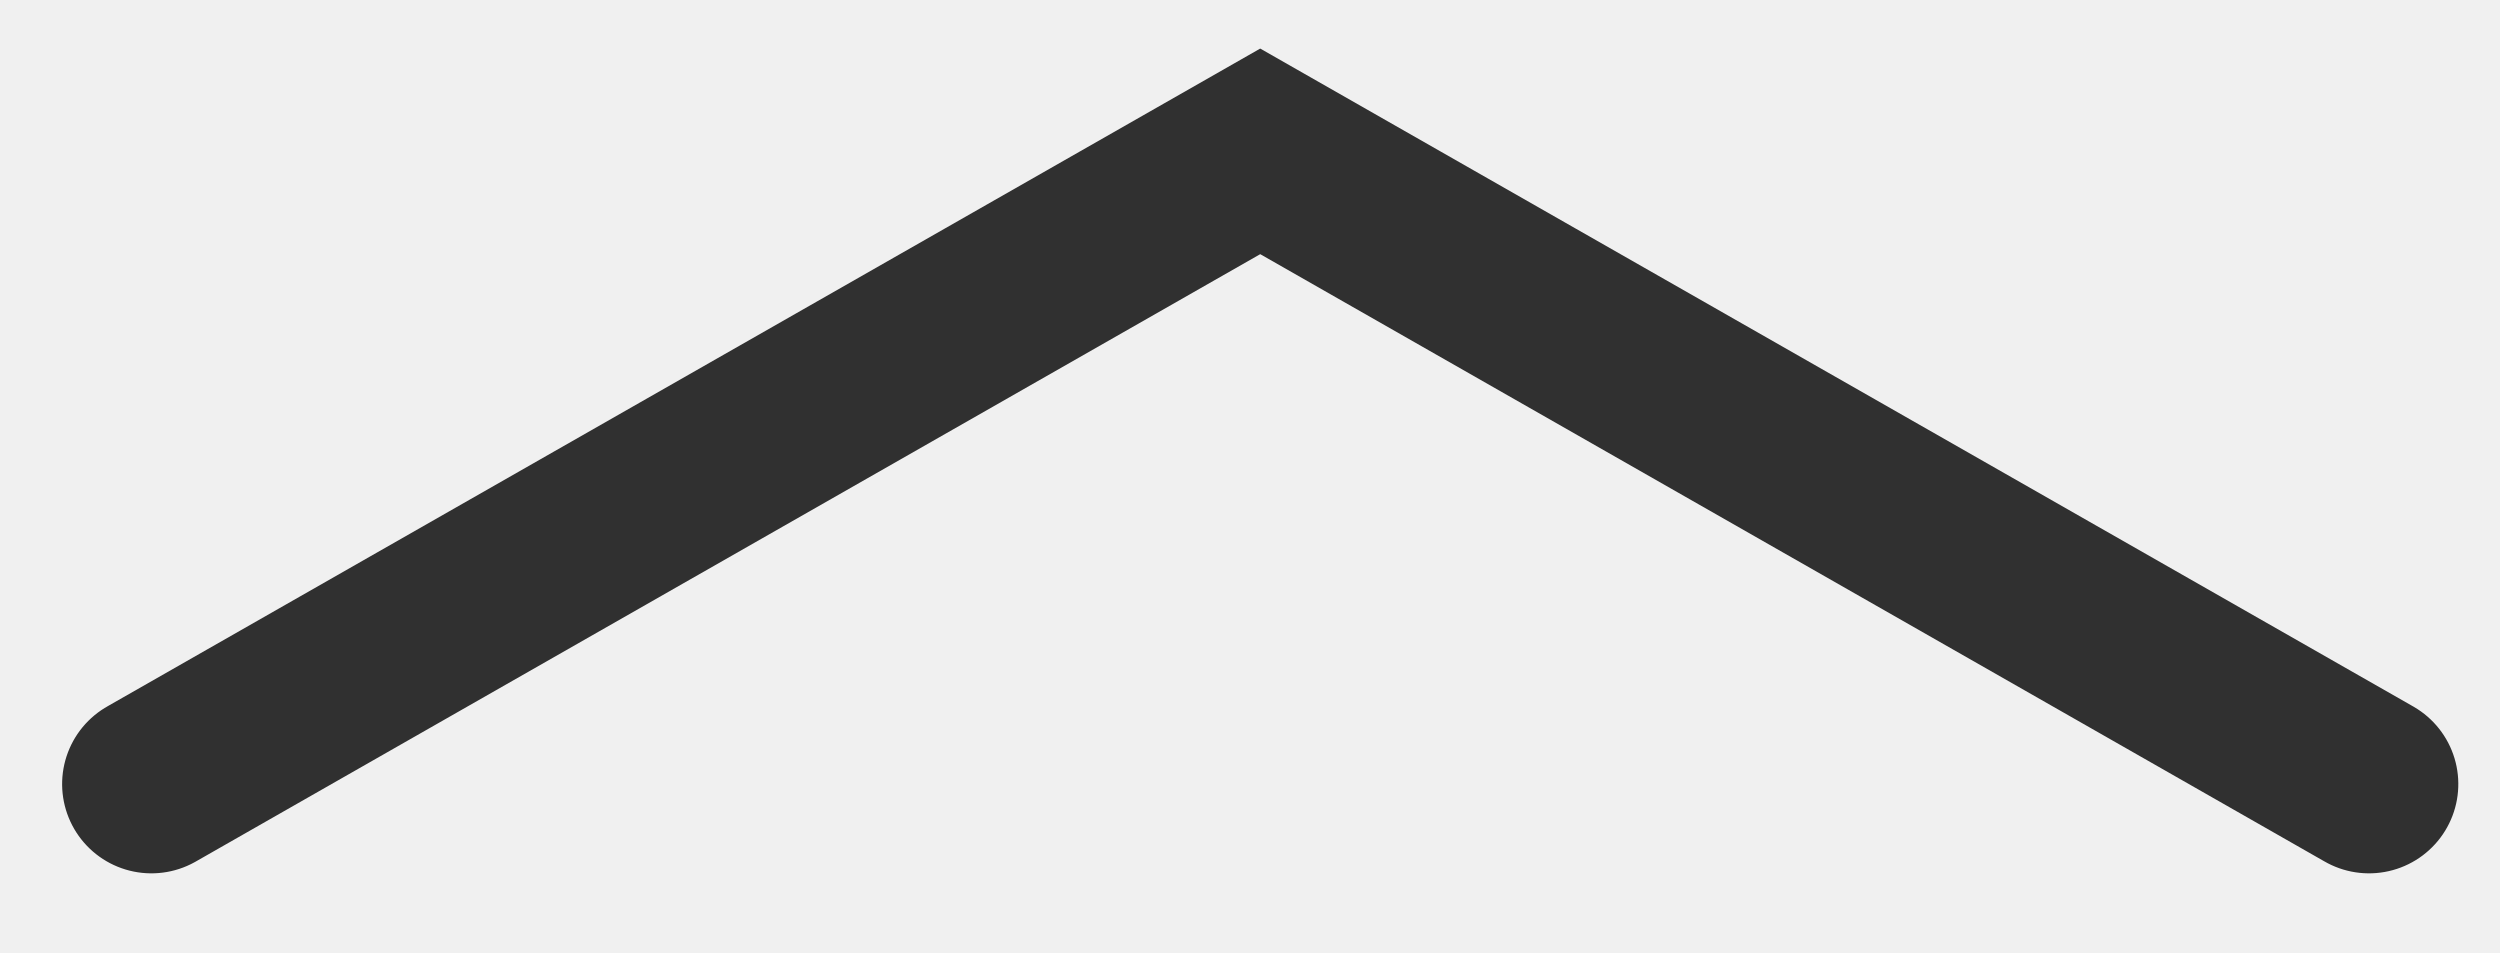
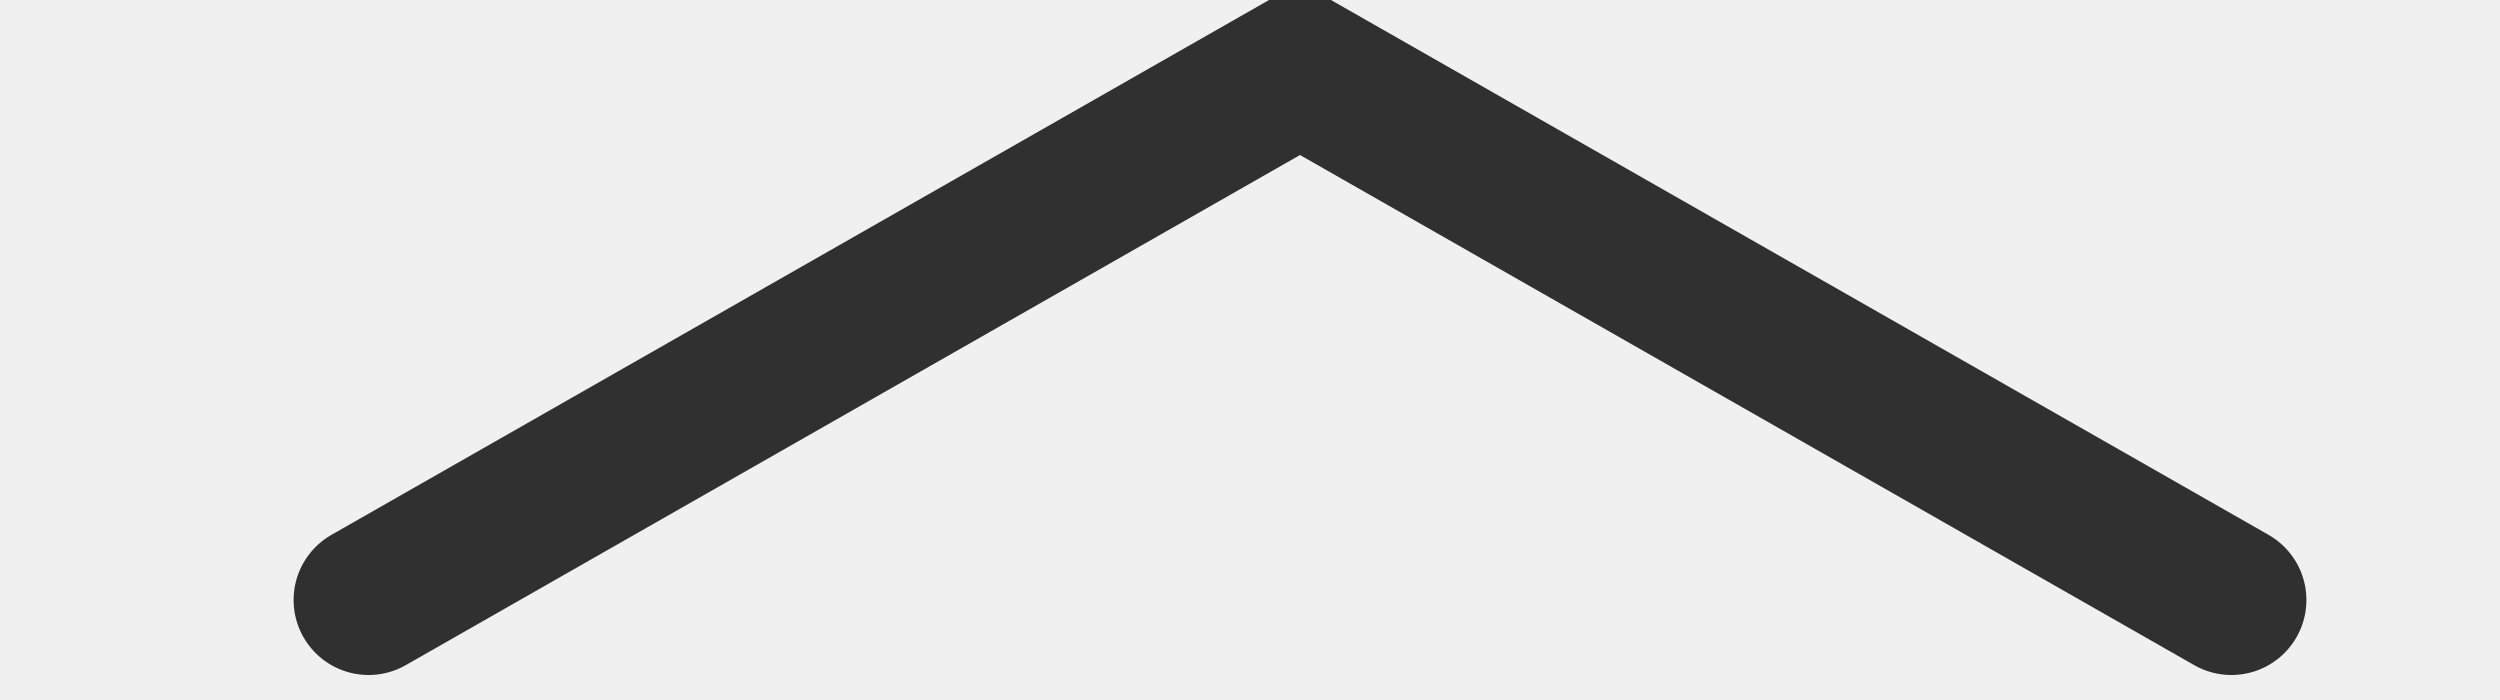
- <svg xmlns="http://www.w3.org/2000/svg" width="21px" height="8px" viewBox="0 0 21 8" version="1.1">
-   <defs />
-   <g id="Page-1" stroke="none" stroke-width="1" fill="none" fill-rule="evenodd" stroke-linecap="round">
-     <g id="Artboard-3" transform="translate(-199, -262)" stroke-width="1.5" stroke="#303030">
-       <polyline id="Rectangle-5" transform="translate(209.5858, 268.5858) rotate(45) translate(-209.5858, -268.5858) " points="203 275.172 205.828 264.828 216.172 262" />
+ <svg xmlns="http://www.w3.org/2000/svg" xmlns:xlink="http://www.w3.org/1999/xlink" width="25px" height="7px" viewBox="0 0 25 7" version="1.1">
+   <defs>
+     <rect id="path-1" x="0" y="0" width="25" height="7" />
+   </defs>
+   <g id="Page-1" stroke="none" stroke-width="1" fill="none" fill-rule="evenodd">
+     <g id="软件包安装器" transform="translate(-289, -756)">
+       <g id="Group-19" transform="translate(182, 756)">
+         <g id="icon_spread" transform="translate(107, 0)">
+           <mask id="mask-2" fill="white">
+             <use xlink:href="#path-1" />
+           </mask>
+           <g id="矩形" />
+           <g mask="url(#mask-2)" id="Rectangle-5" stroke="#303030" stroke-linecap="round" stroke-width="1.5">
+             <g transform="translate(3, -4)">
+               <polyline transform="translate(10, 10) rotate(45) translate(-10, -10) " points="3.414 16.586 6.243 6.243 16.586 3.414" />
+             </g>
+           </g>
+         </g>
+       </g>
    </g>
  </g>
</svg>
